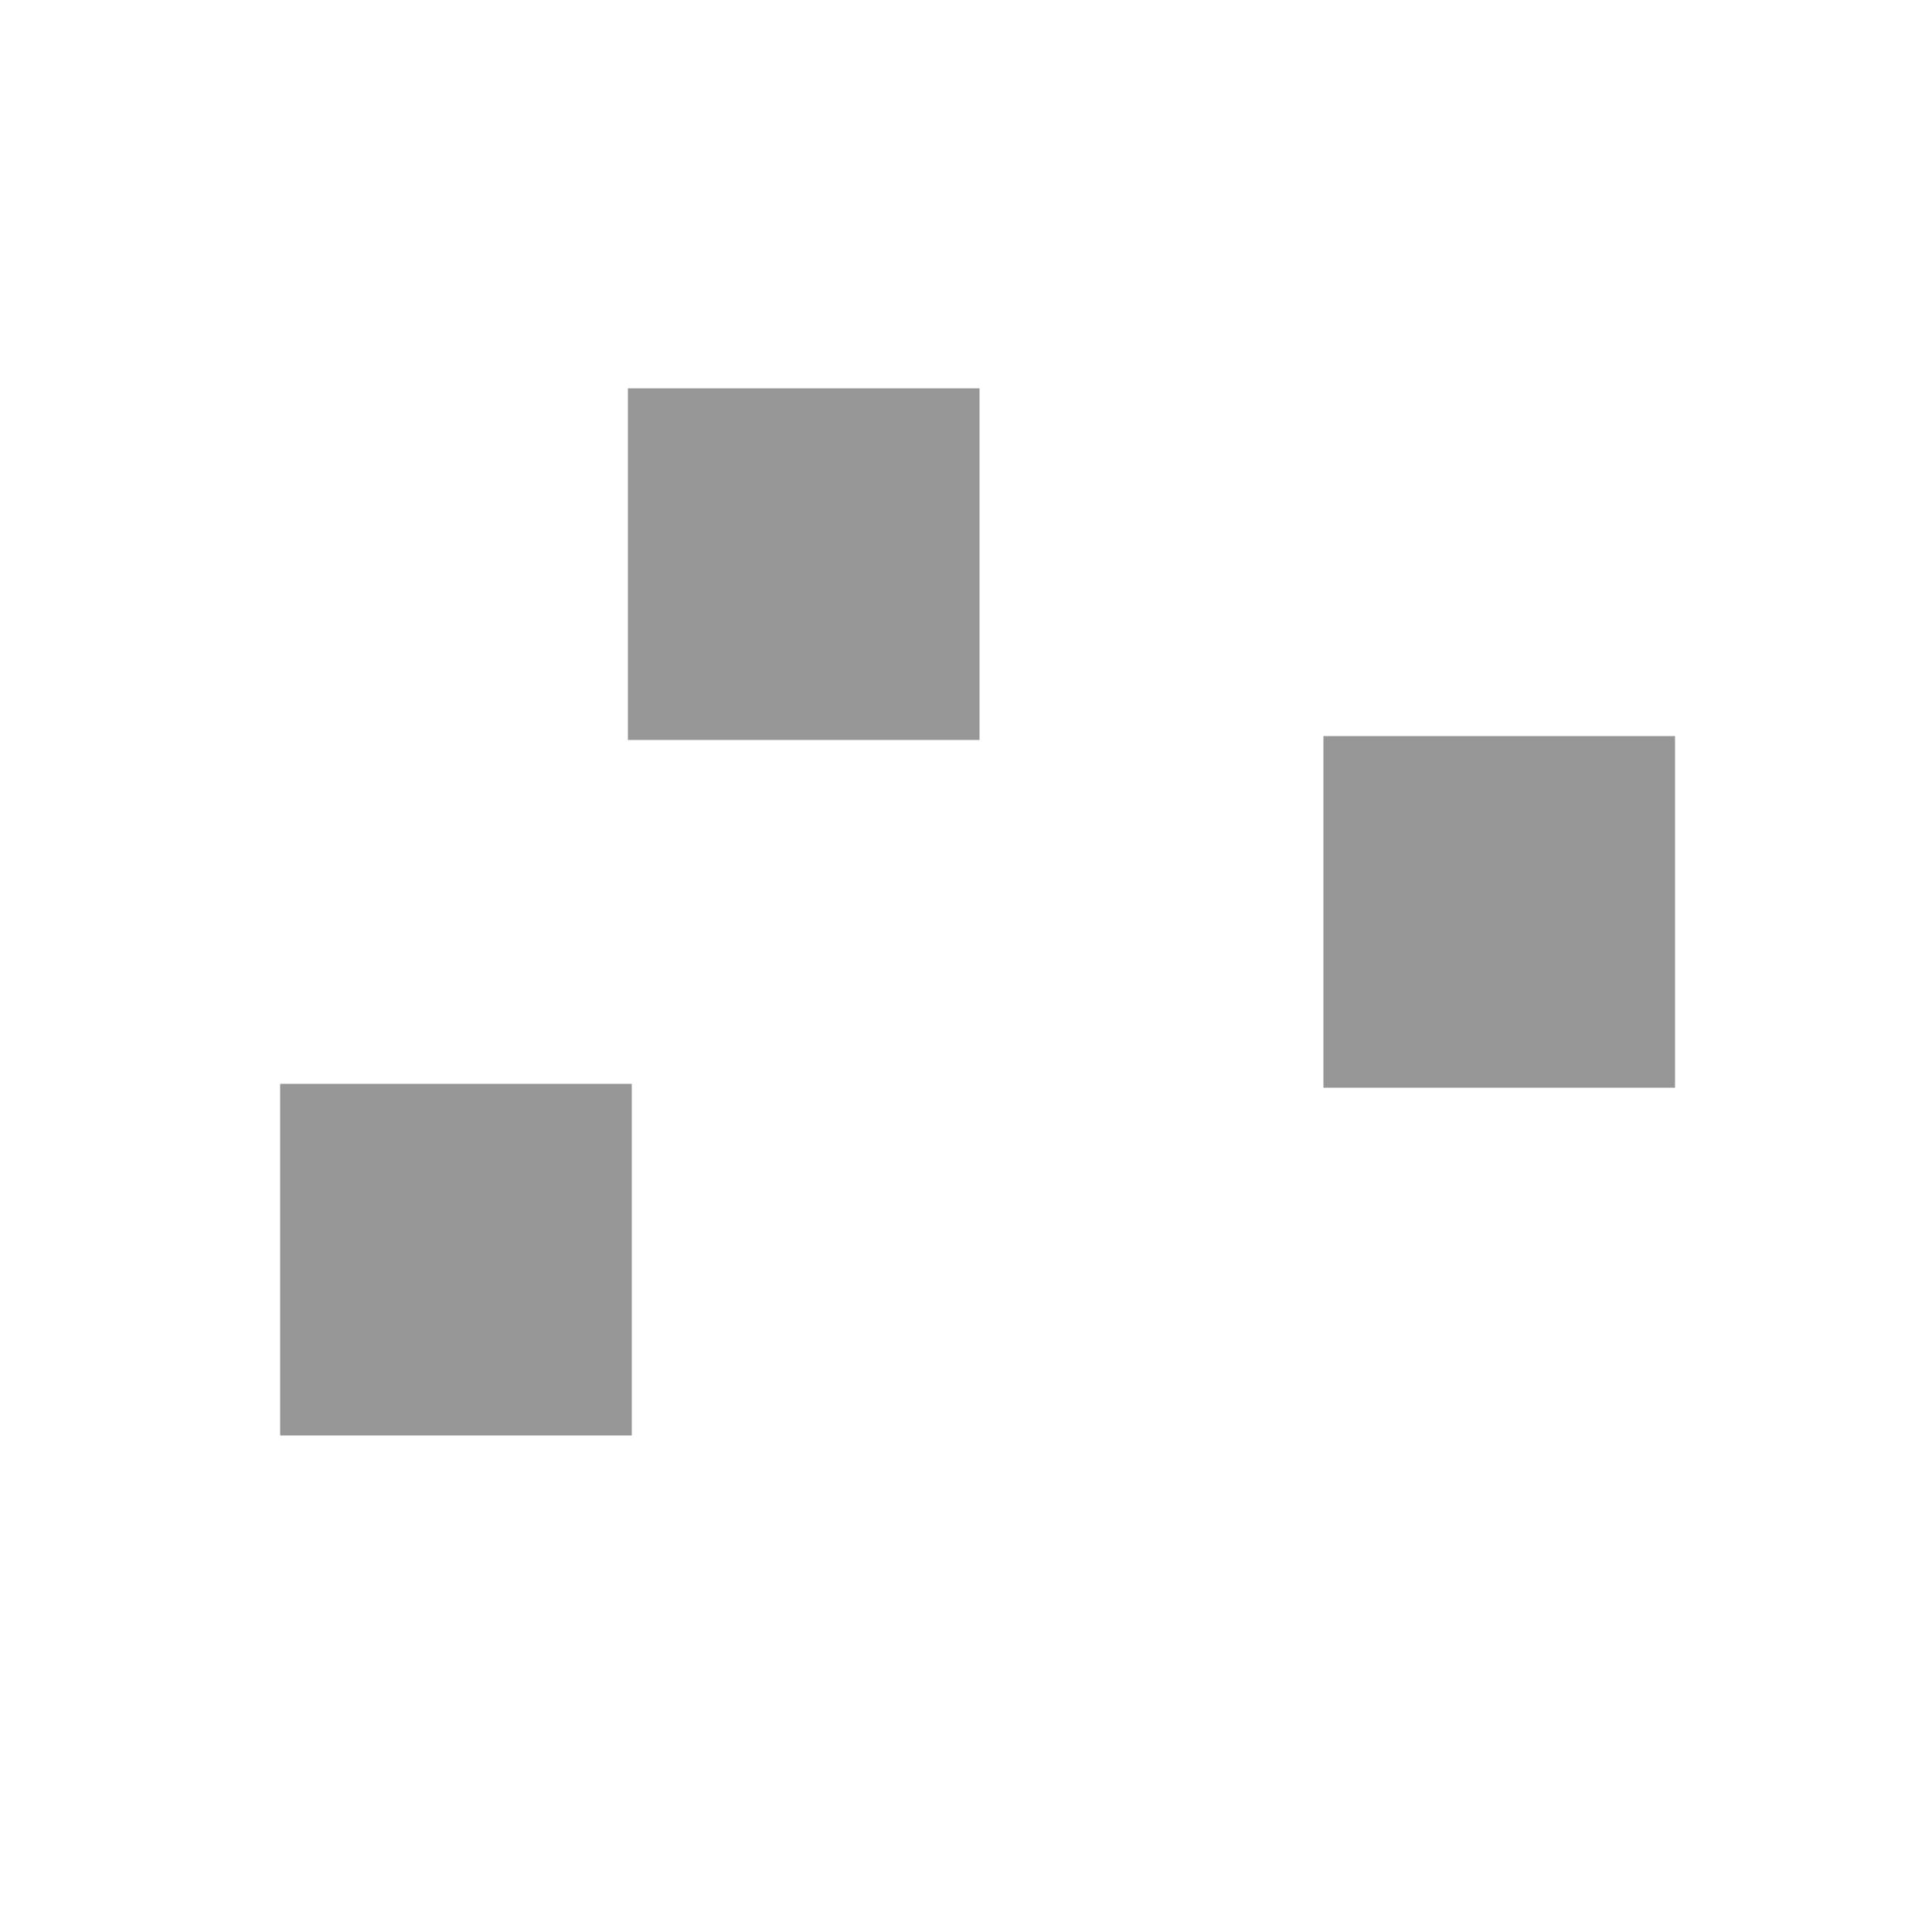
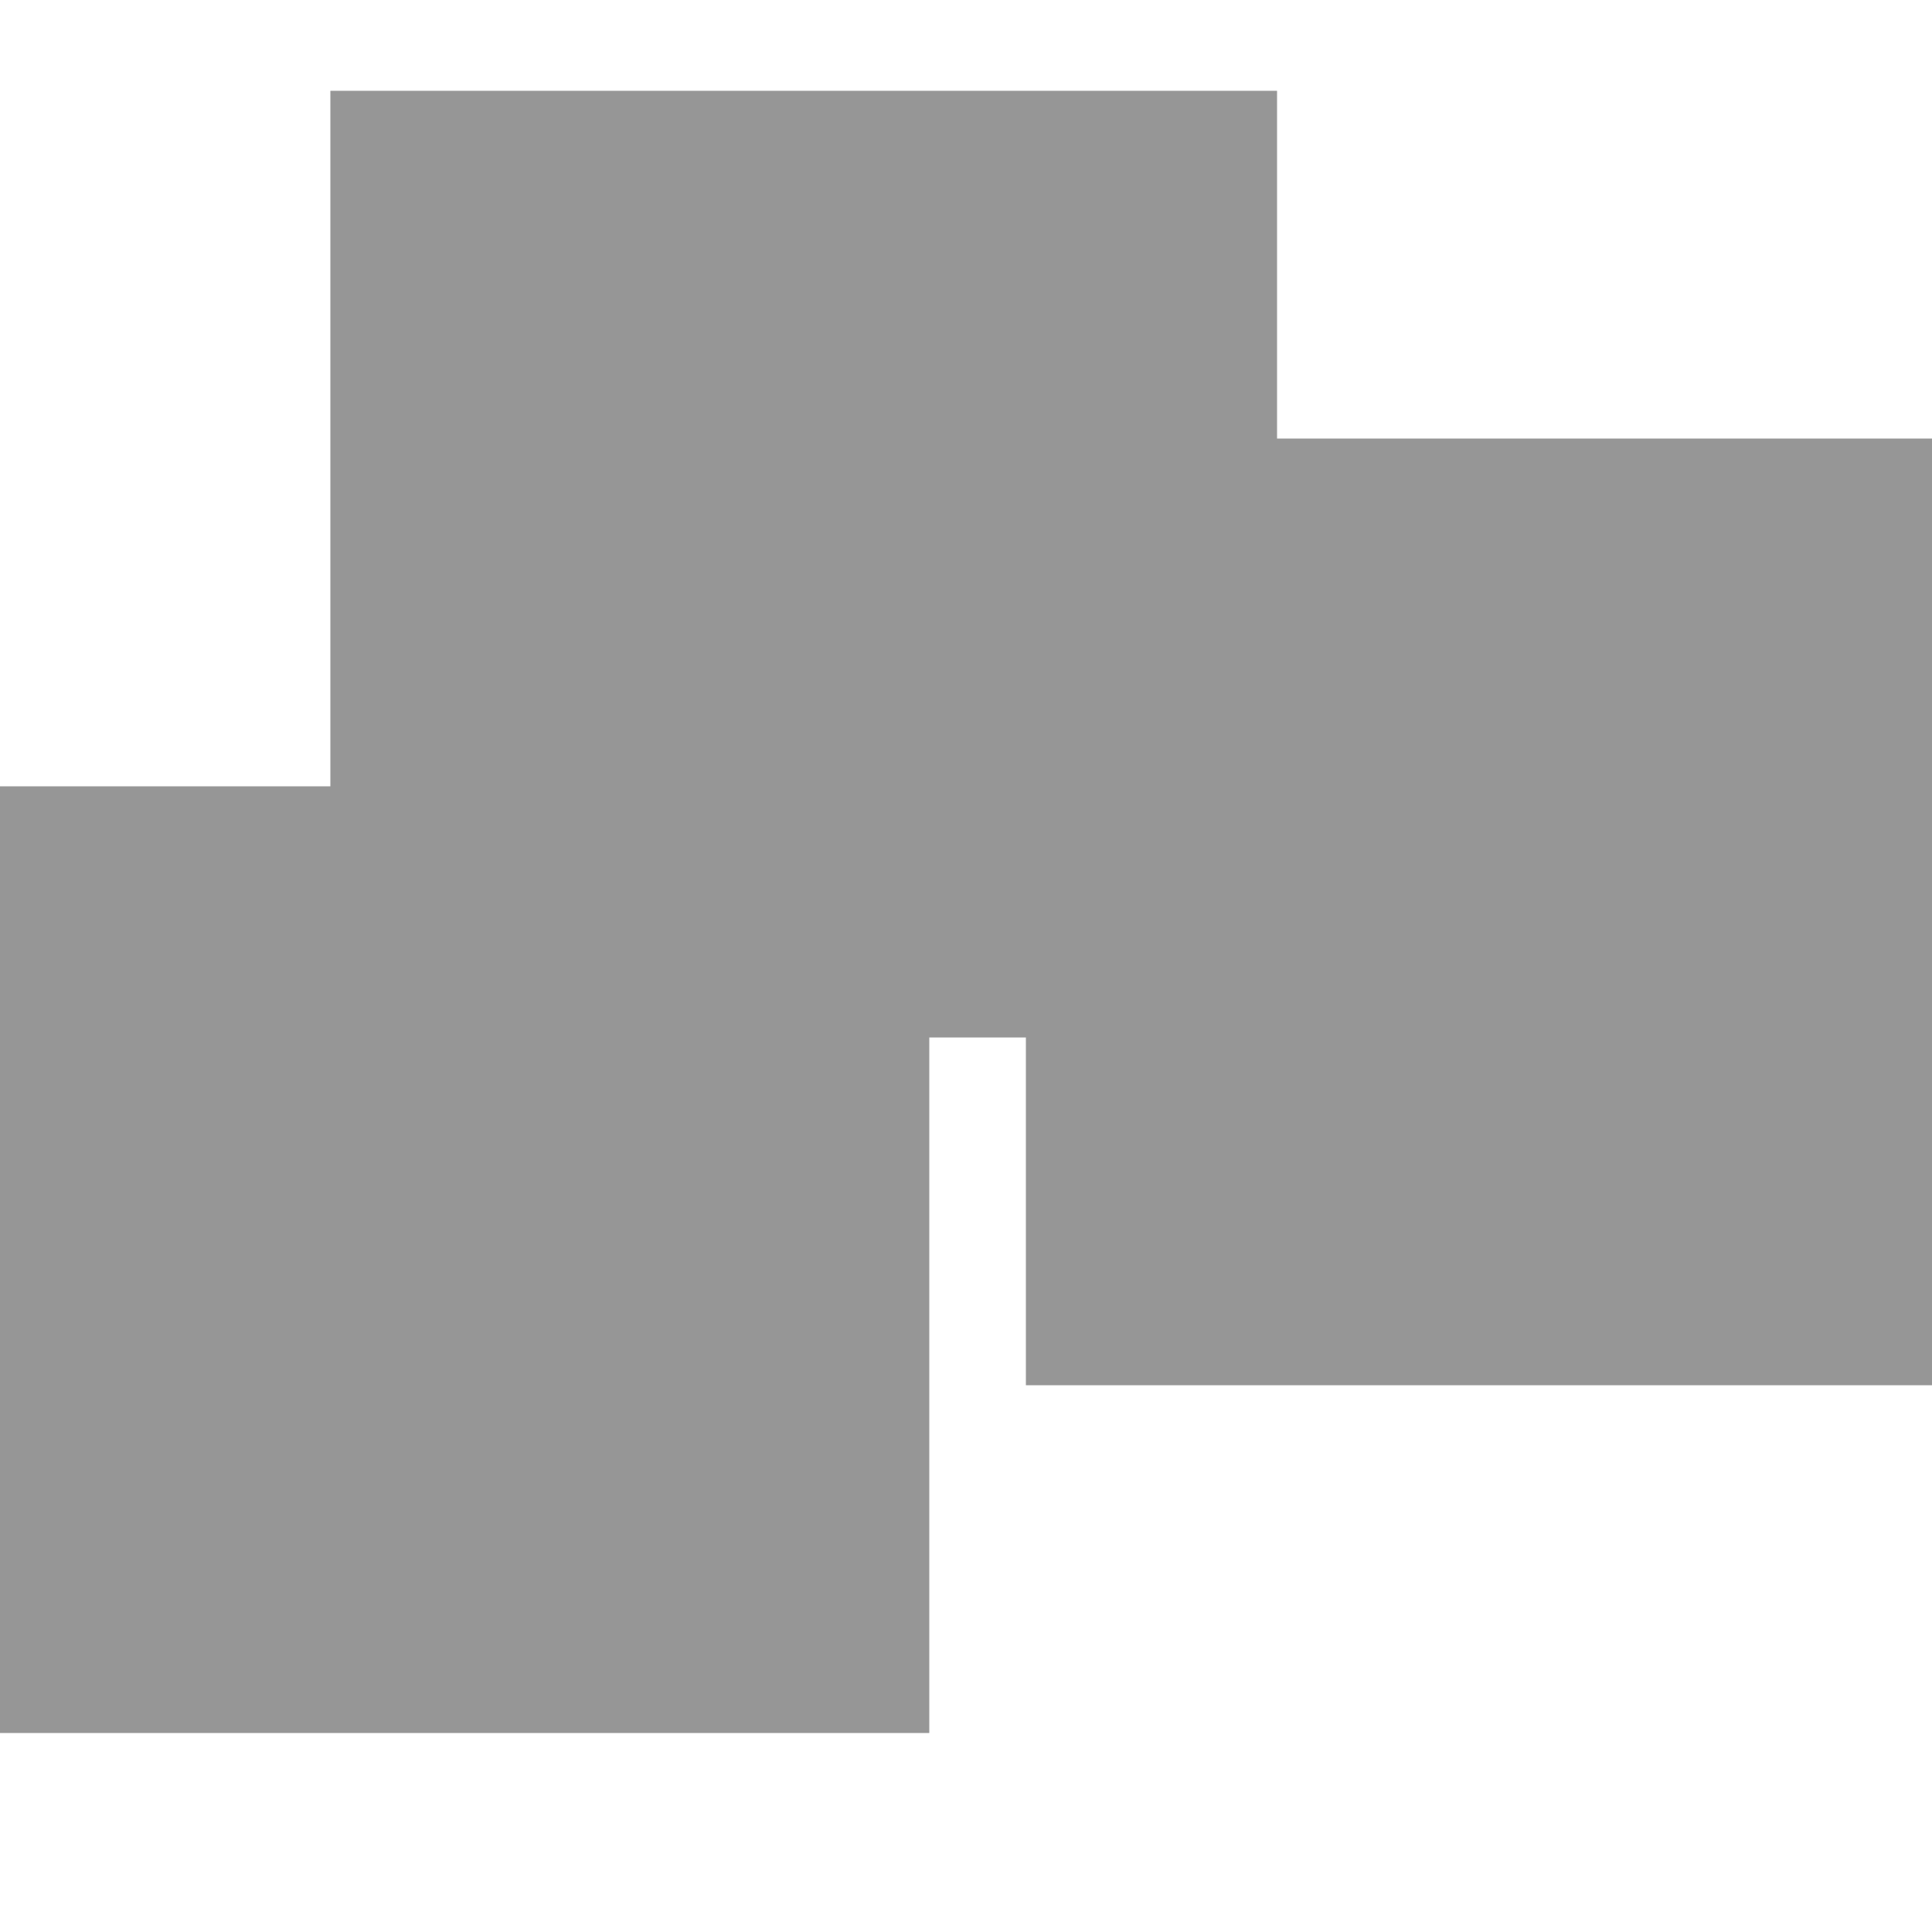
<svg xmlns="http://www.w3.org/2000/svg" width="500" x="0" y="0" height="500" id="/hardmnt/janacek0/ssi/blazek/inst/qgis/cvs/plugins/grass/modules/r.to.vect.point.1">
  <rect width="500" x="0" y="0" height="500" style="stroke:rgb(0,0,0);stroke-width:0;fill:rgb(255,255,255);" />
  <g style="stroke:rgb(0,0,0);stroke-width:0.9;fill:none;">
    <polygon points="253 191 163 191 163 101 253 101 253 191" style="stroke:rgb(0,0,0);stroke-width:0;fill:rgb(150,150,150);" />
-     <polygon points="253 191 163 191 163 101 253 101 253 191" style="stroke:rgb(150,150,150);stroke-width:1;fill:none;" />
+     <polygon points="253 191 163 191 163 101 253 101 253 191" style="stroke:rgb(150,150,150);stroke-width:155;fill:none;" />
    <polygon points="433 281 343 281 343 191 433 191 433 281" style="stroke:rgb(0,0,0);stroke-width:0;fill:rgb(150,150,150);" />
-     <polygon points="433 281 343 281 343 191 433 191 433 281" style="stroke:rgb(150,150,150);stroke-width:1;fill:none;" />
+     <polygon points="433 281 343 281 343 191 433 191 433 281" style="stroke:rgb(150,150,150);stroke-width:155;fill:none;" />
    <polygon points="163 371 73 371 73 281 163 281 163 371" style="stroke:rgb(0,0,0);stroke-width:0;fill:rgb(150,150,150);" />
-     <polygon points="163 371 73 371 73 281 163 281 163 371" style="stroke:rgb(150,150,150);stroke-width:1;fill:none;" />
+     <polygon points="163 371 73 371 73 281 163 281 163 371" style="stroke:rgb(150,150,150);stroke-width:155;fill:none;" />
  </g>
</svg>
